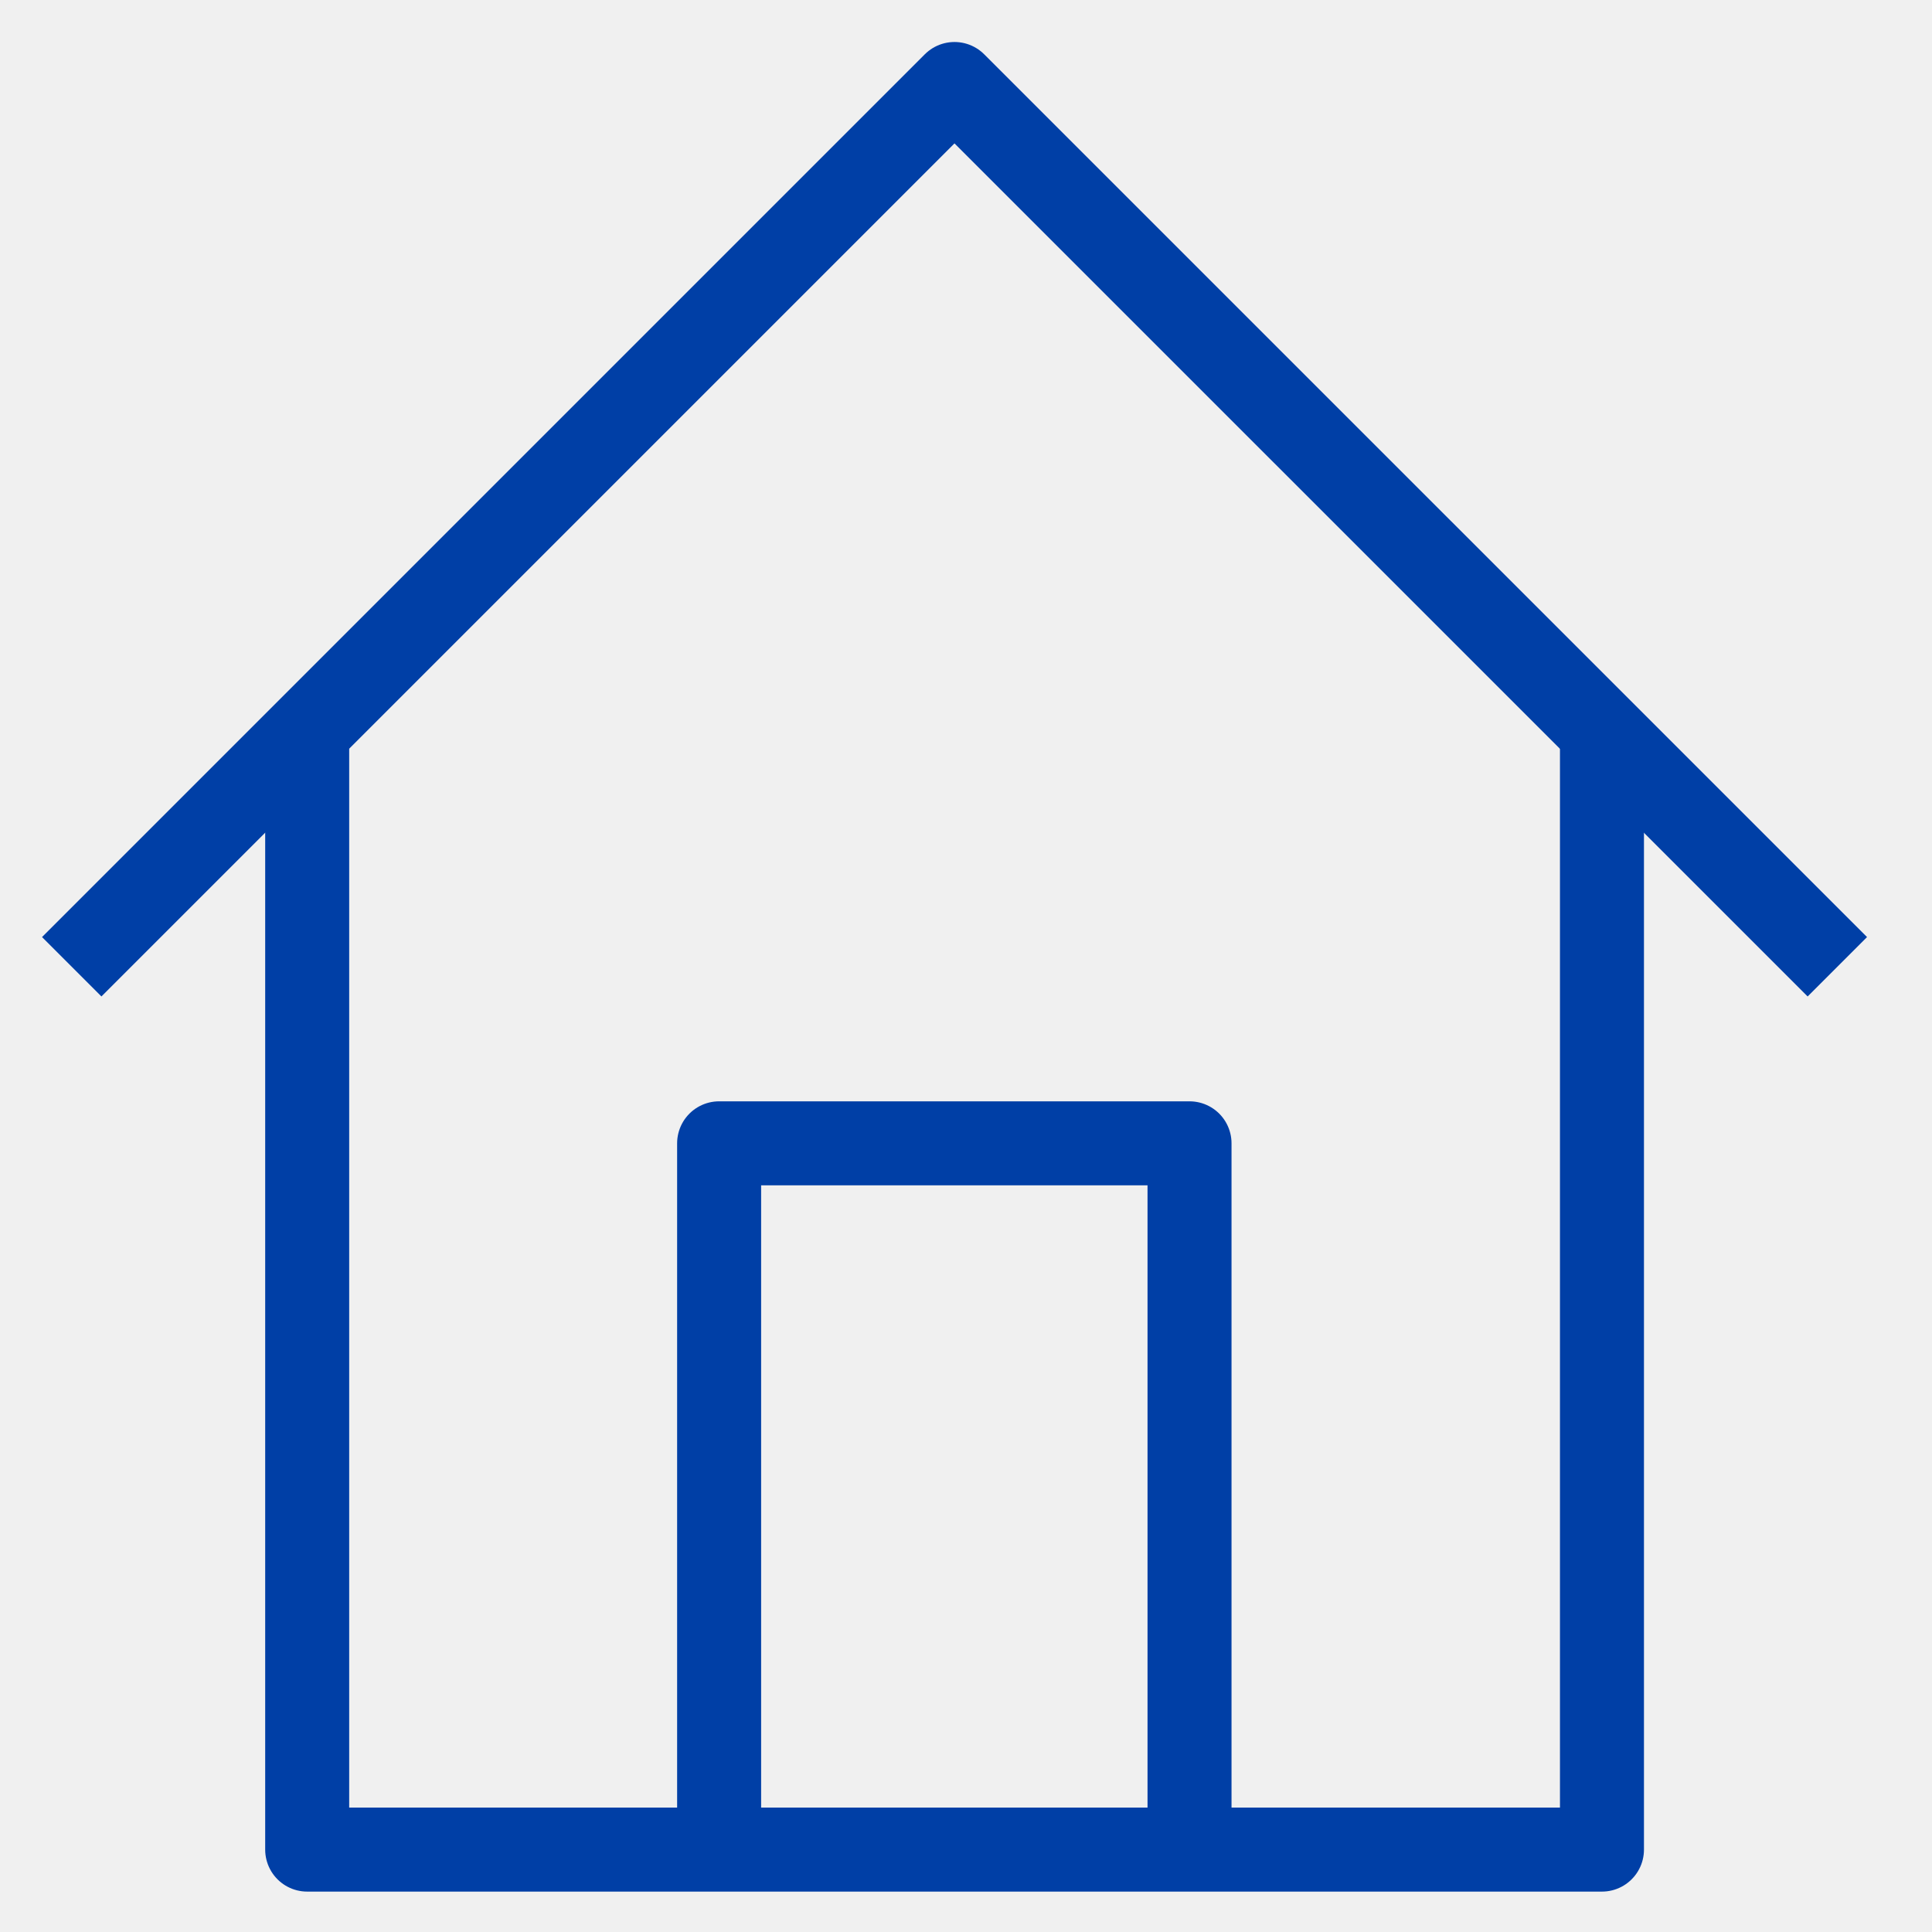
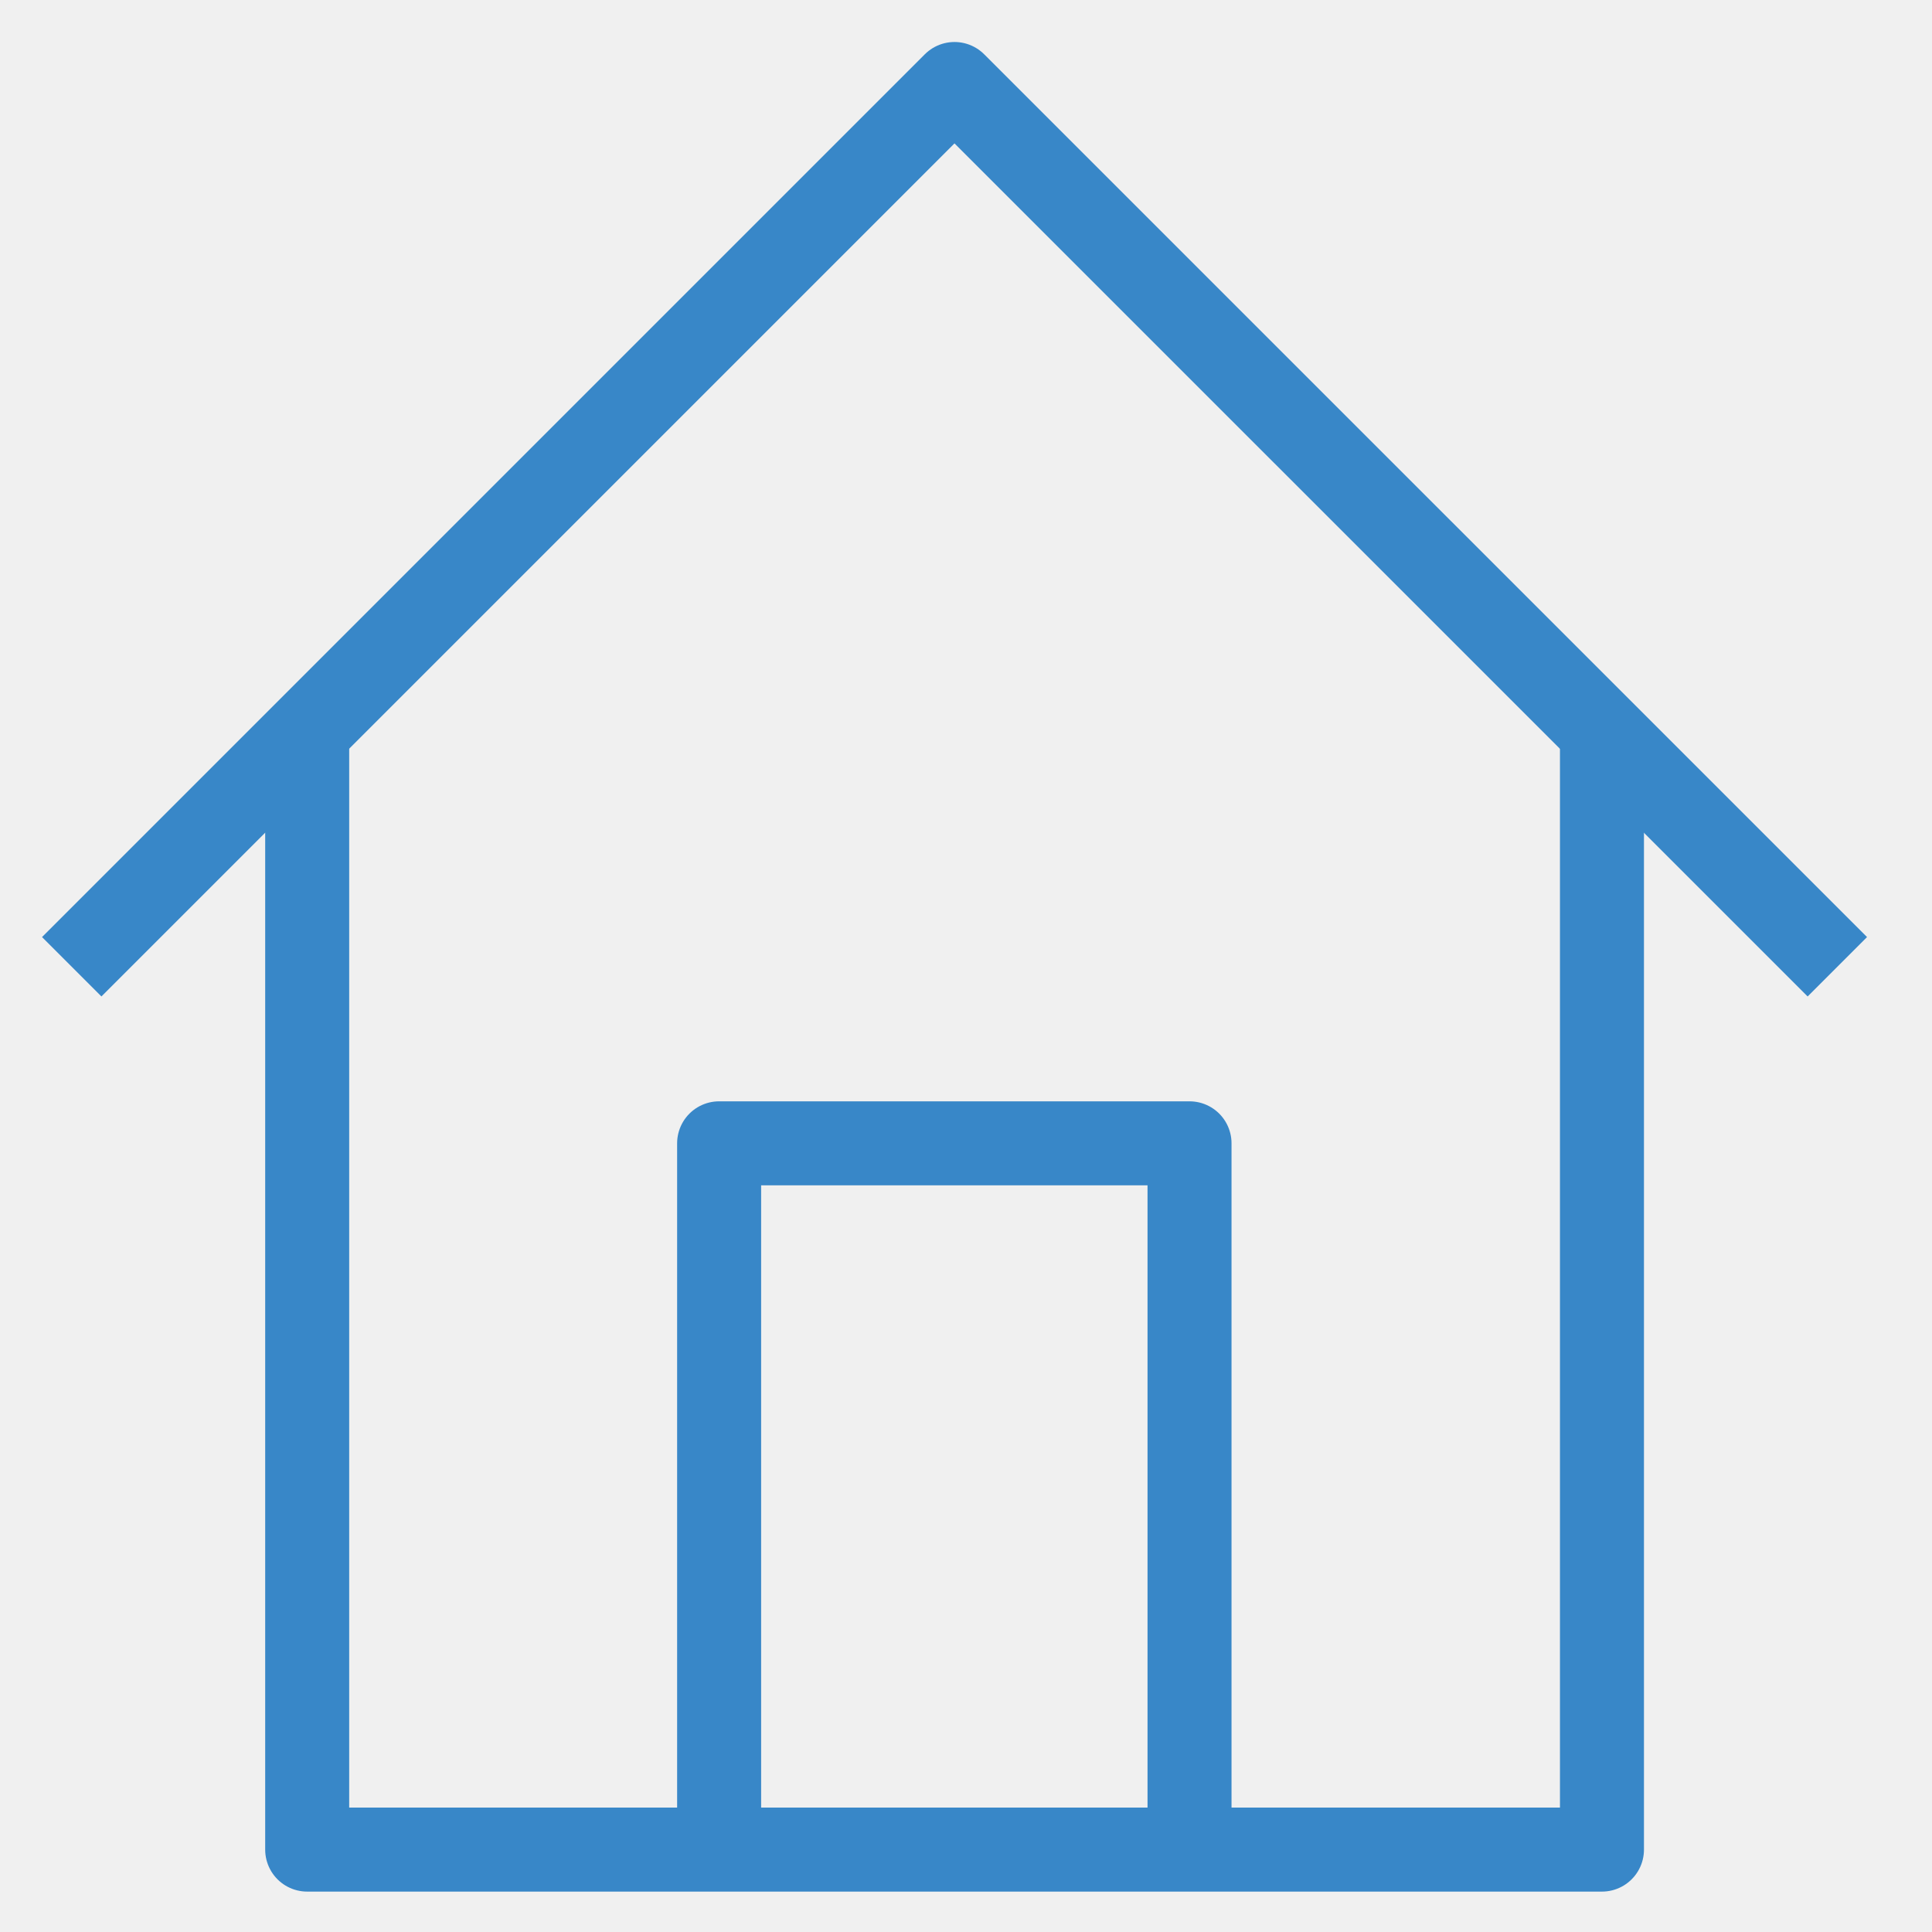
<svg xmlns="http://www.w3.org/2000/svg" width="23" height="23" viewBox="0 0 23 23" fill="none">
  <g clip-path="url(#clip0_168_252)">
-     <path d="M0.854 11.509L11.363 1L21.873 11.509" stroke="#003FA6" stroke-linejoin="round" />
-     <path d="M19.071 8.707V22.019H3.657V8.707" stroke="#003FA6" stroke-linejoin="round" />
-     <path d="M8.561 22.018V13.611H14.161V22.018" stroke="#003FA6" stroke-linejoin="round" />
+     <path d="M0.854 11.509L11.363 1L21.873 11.509" stroke="#3887C8" stroke-linejoin="round" />
+     <path d="M19.071 8.707V22.019H3.657V8.707" stroke="#3887C8" stroke-linejoin="round" />
+     <path d="M8.561 22.018V13.611H14.161V22.018" stroke="#3887C8" stroke-linejoin="round" />
  </g>
  <defs>
    <clipPath id="clip0_168_252">
      <rect width="21.726" height="22.019" fill="white" transform="translate(0.5 0.5)" />
    </clipPath>
  </defs>
</svg>
